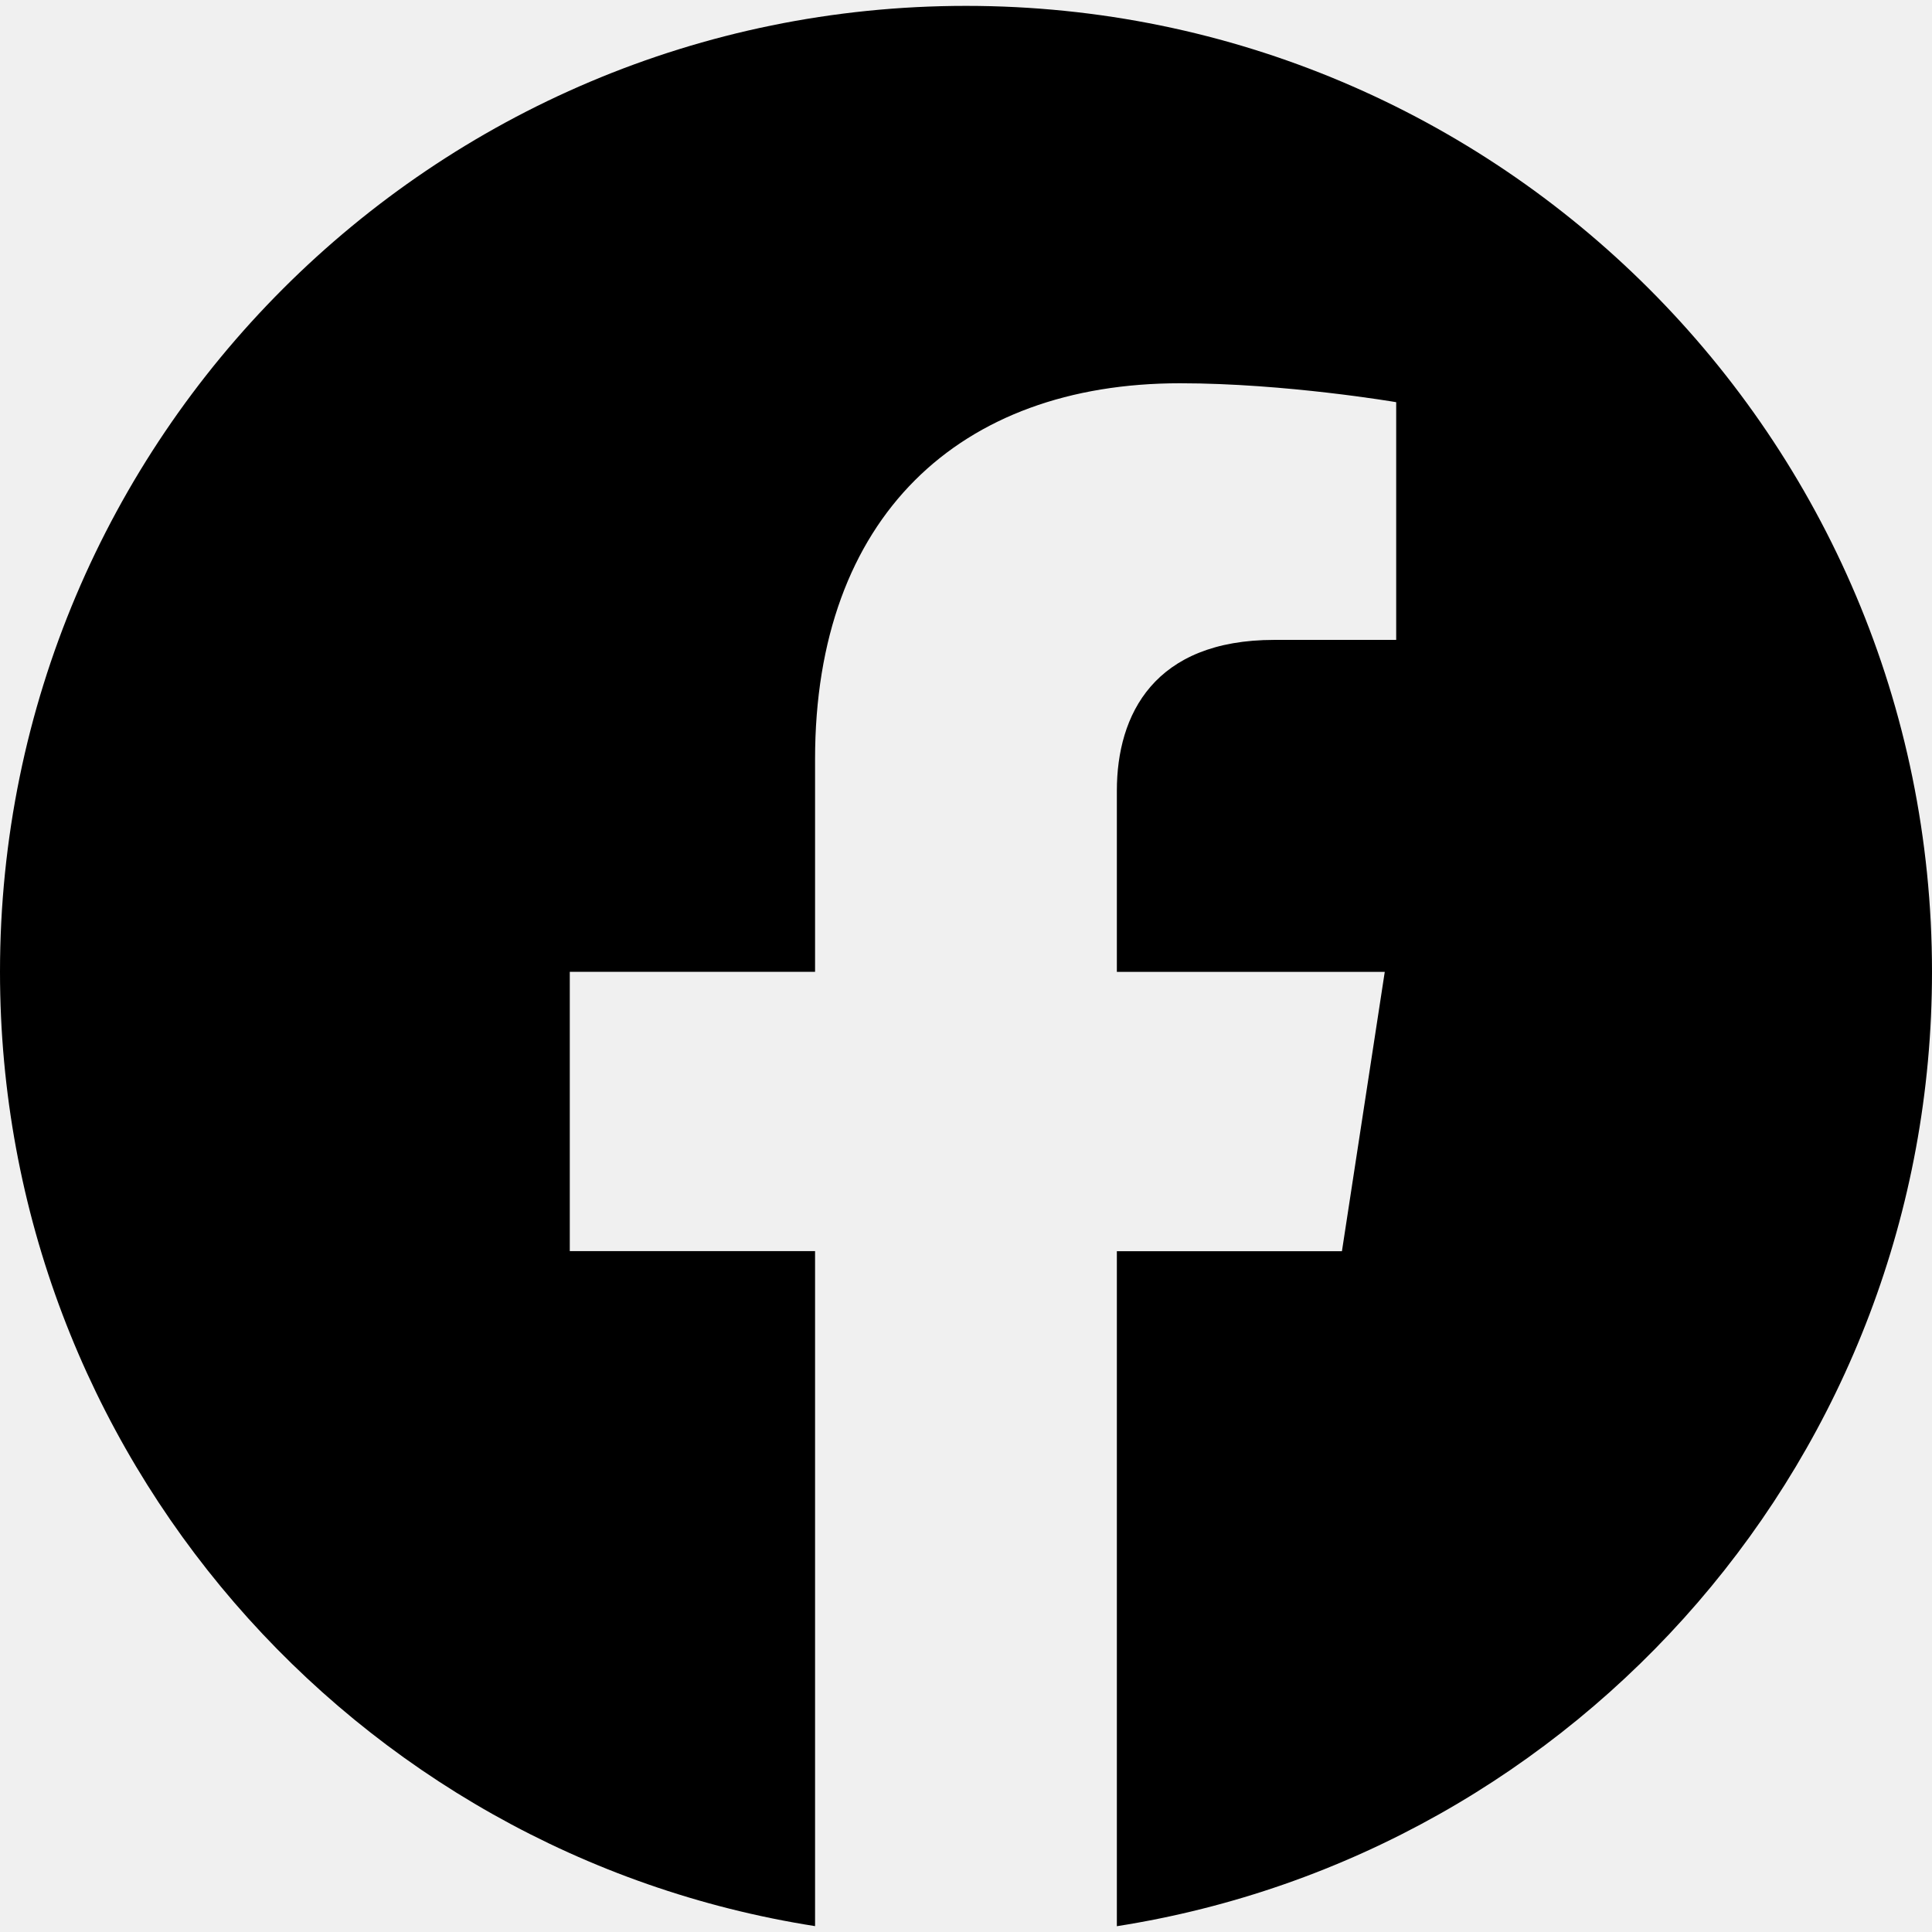
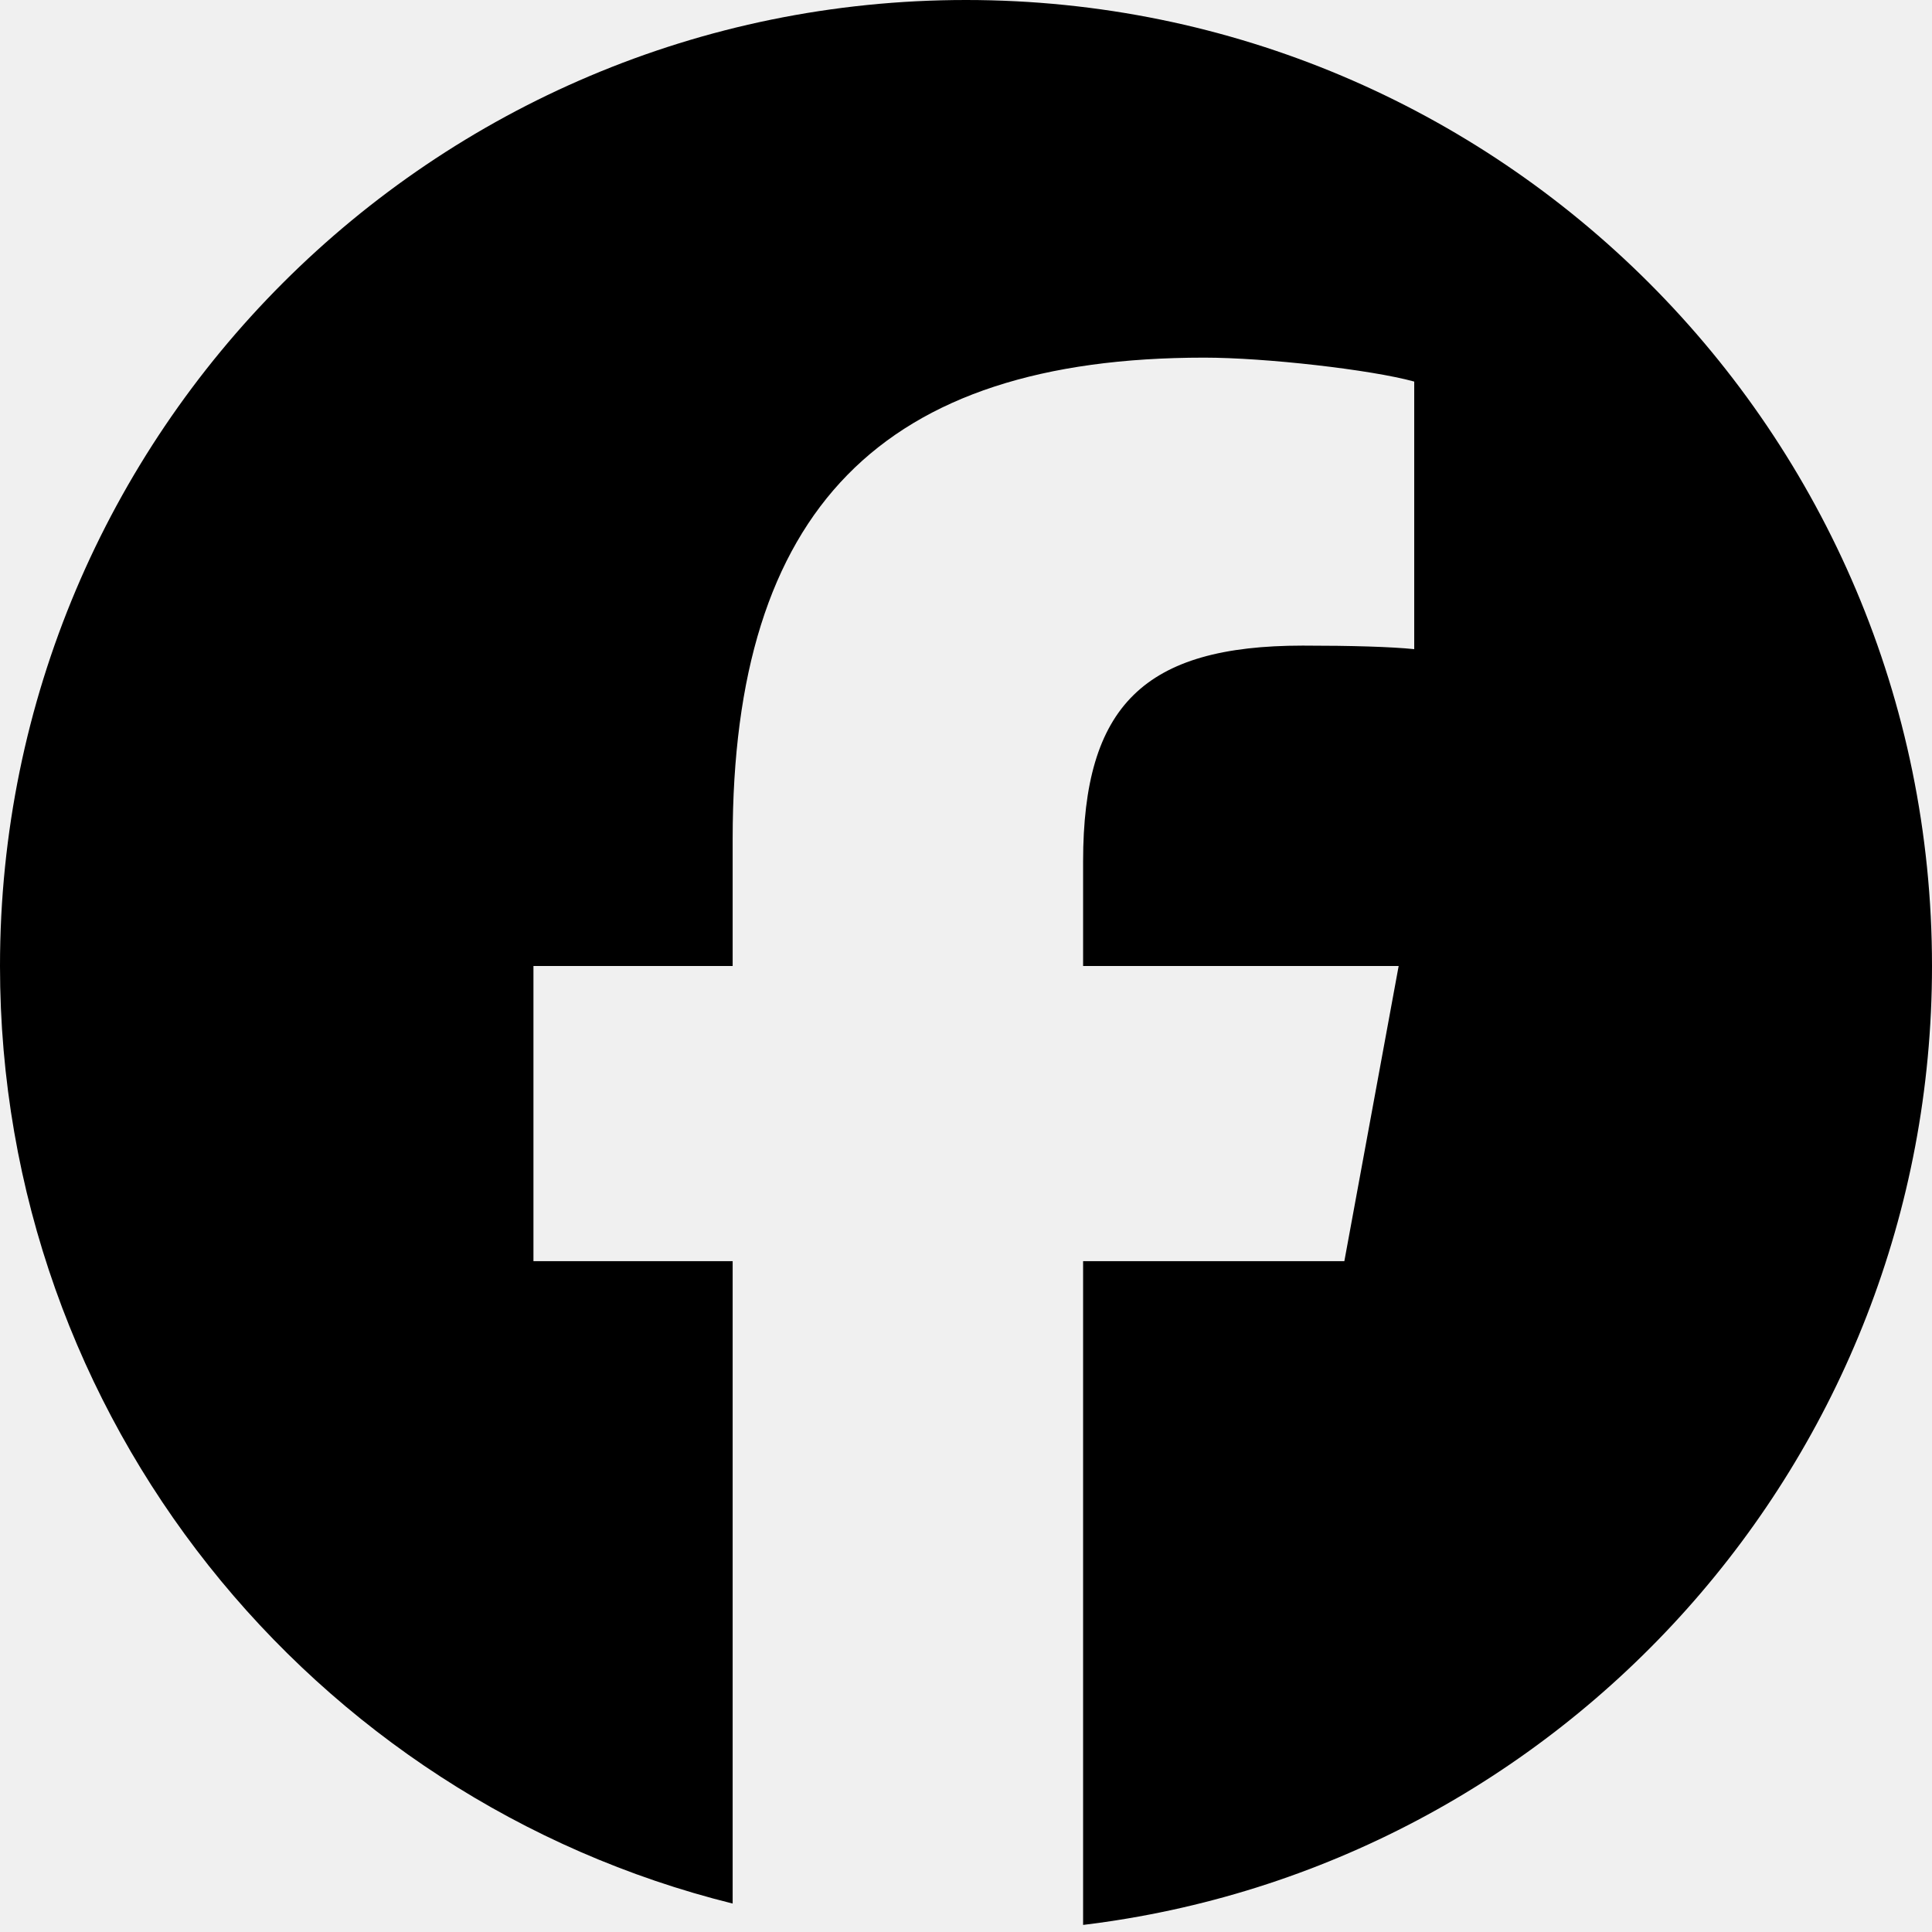
- <svg xmlns="http://www.w3.org/2000/svg" viewBox="0 0 24 24" fill="none">
-   <path d="M24 12.073c0-6.627-5.373-12-12-12s-12 5.373-12 12c0 5.99 4.388 10.954 10.125 11.854v-8.385H7.078v-3.47h3.047V9.43c0-3.007 1.792-4.669 4.533-4.669 1.312 0 2.686.235 2.686.235v2.953H15.83c-1.491 0-1.956.925-1.956 1.874v2.25h3.328l-.532 3.47h-2.796v8.385C19.612 23.027 24 18.062 24 12.073z" fill="currentColor" />
+ <svg xmlns="http://www.w3.org/2000/svg" width="18" height="18" viewBox="0 0 18 18" fill="none">
+   <g clip-path="url(#clip0_597_665)">
+     <path d="M9 0C4.029 0 0 4.029 0 9C0 13.221 2.906 16.762 6.826 17.735V11.75H4.97V9H6.826V7.815C6.826 4.752 8.212 3.332 11.22 3.332C11.79 3.332 12.774 3.444 13.176 3.555V6.048C12.964 6.026 12.595 6.015 12.137 6.015C10.661 6.015 10.091 6.574 10.091 8.027V9H13.031L12.525 11.75H10.091V17.934C14.547 17.396 18 13.601 18 9C18 4.029 13.97 0 9 0Z" fill="black" />
+   </g>
+   <defs>
+     <clipPath id="clip0_597_665">
+       <rect width="18" height="18" fill="white" />
+     </clipPath>
+   </defs>
</svg>
